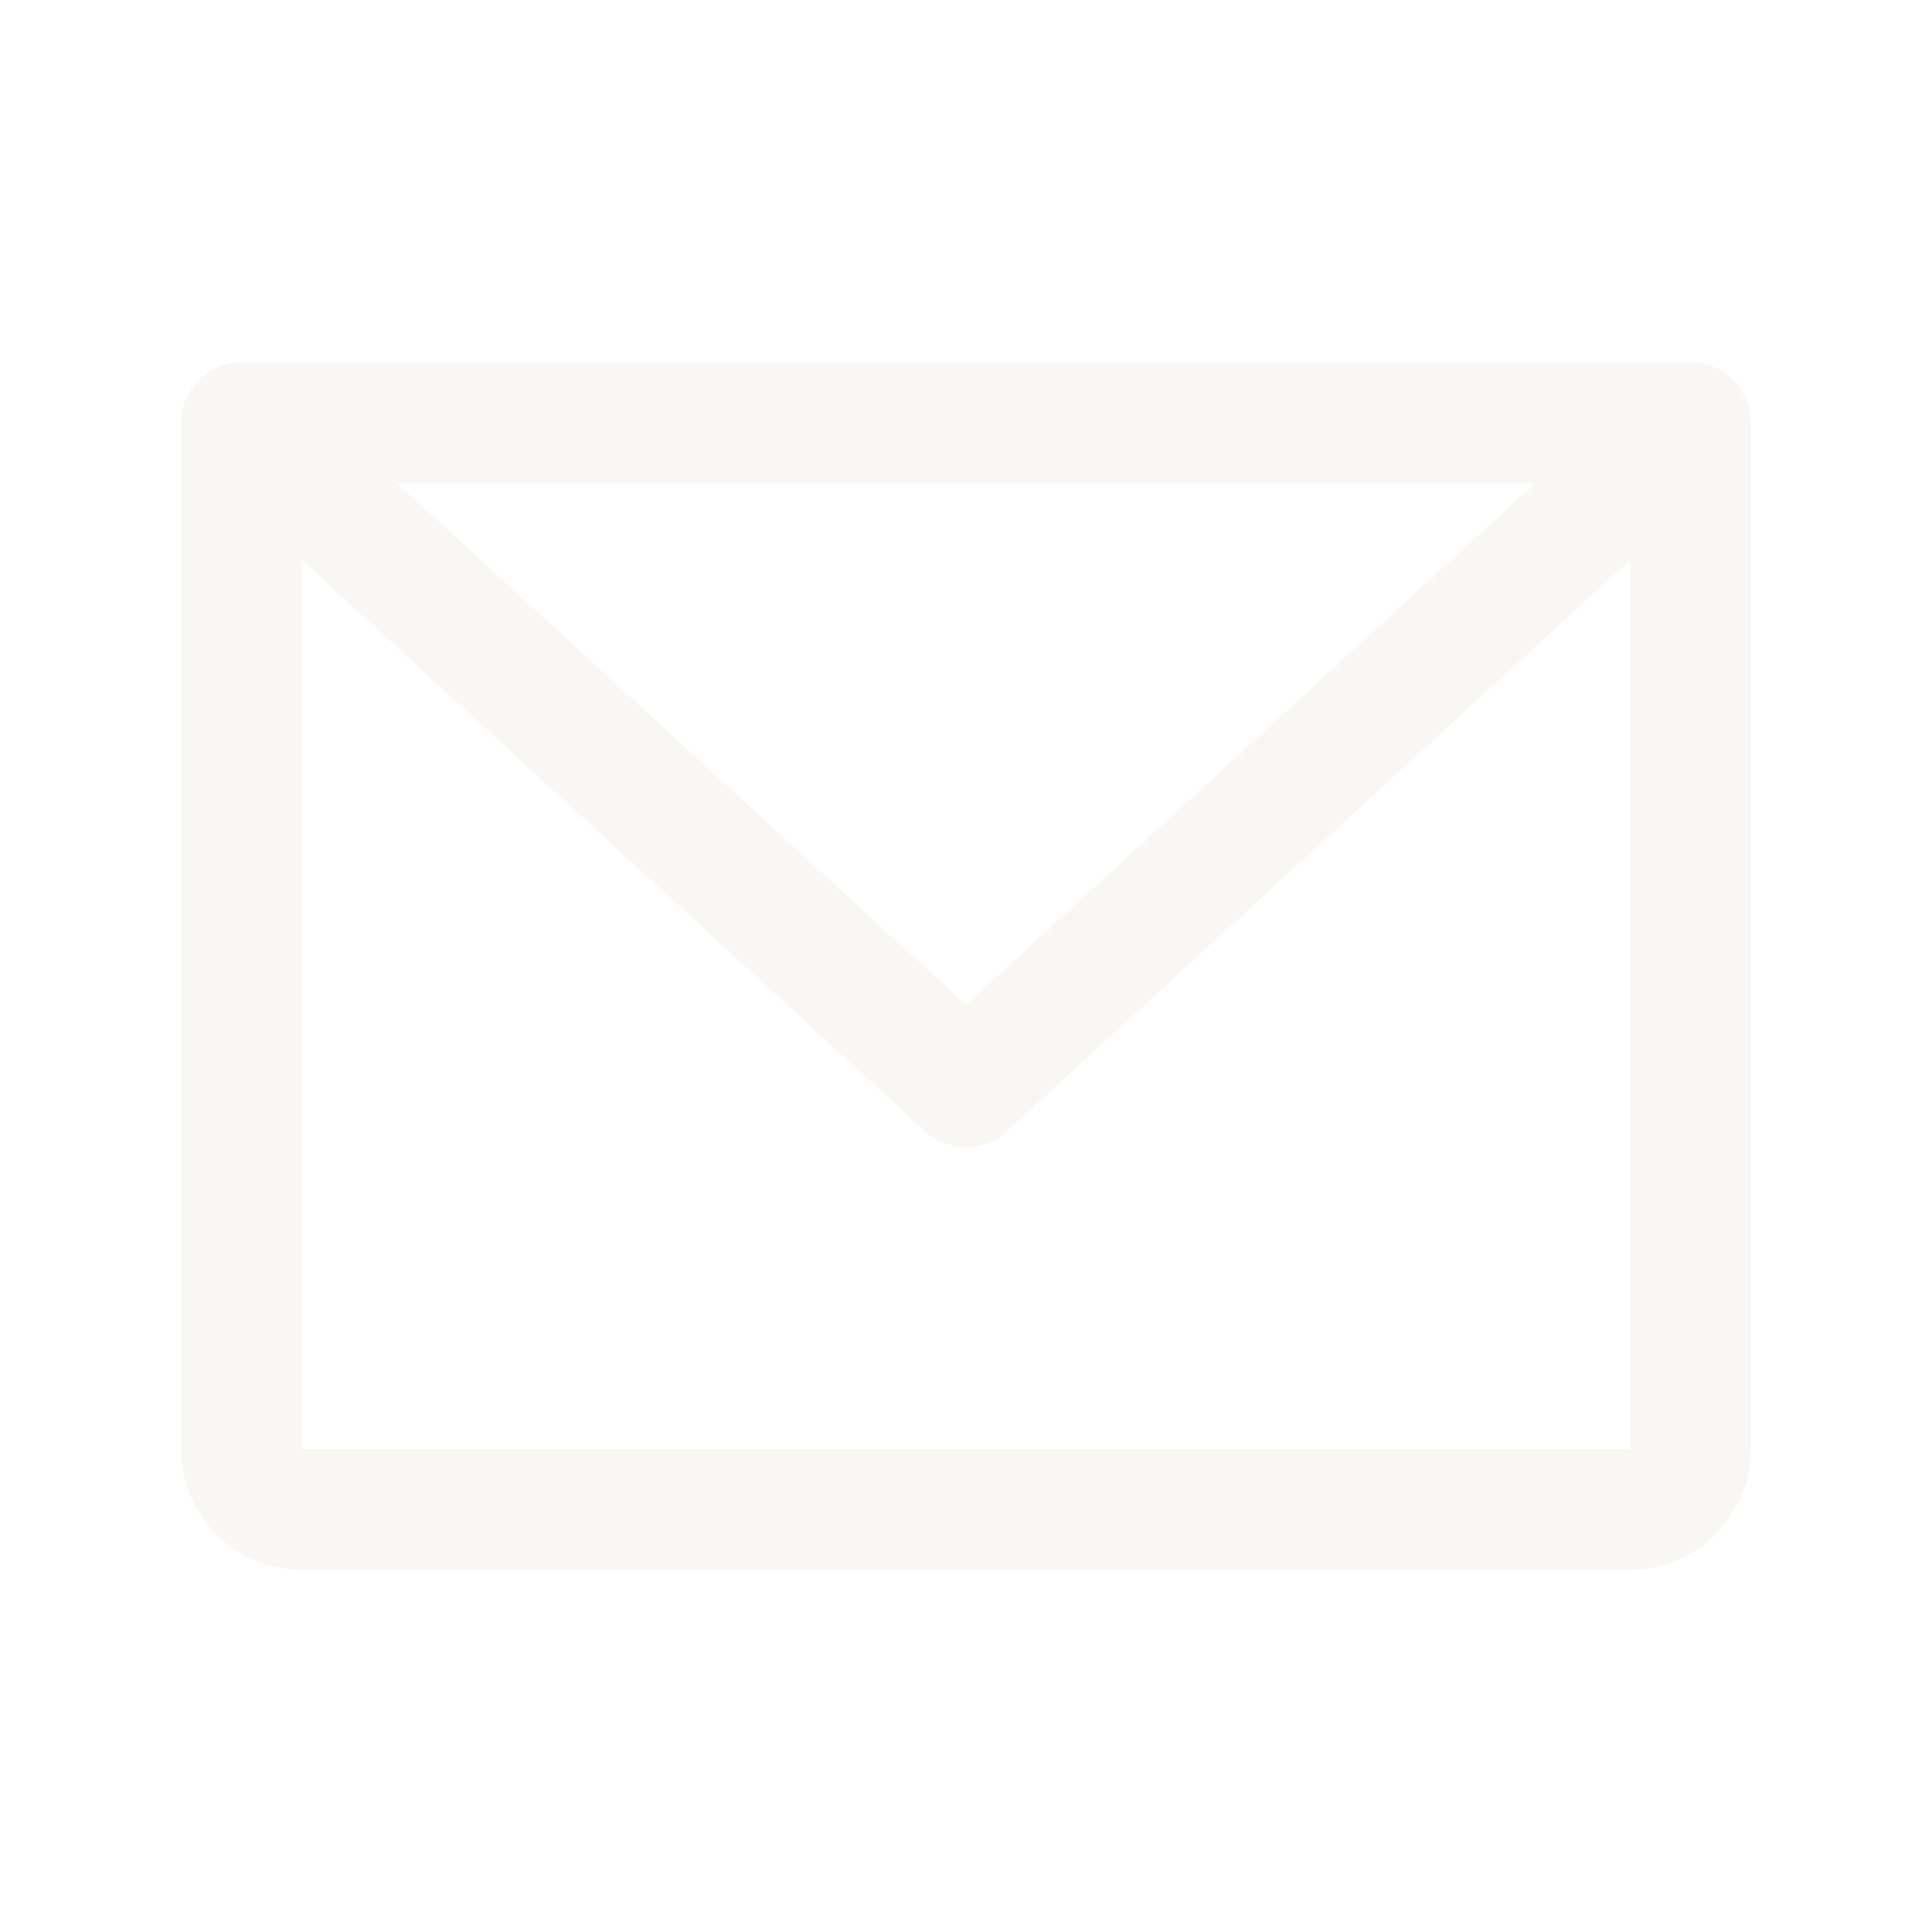
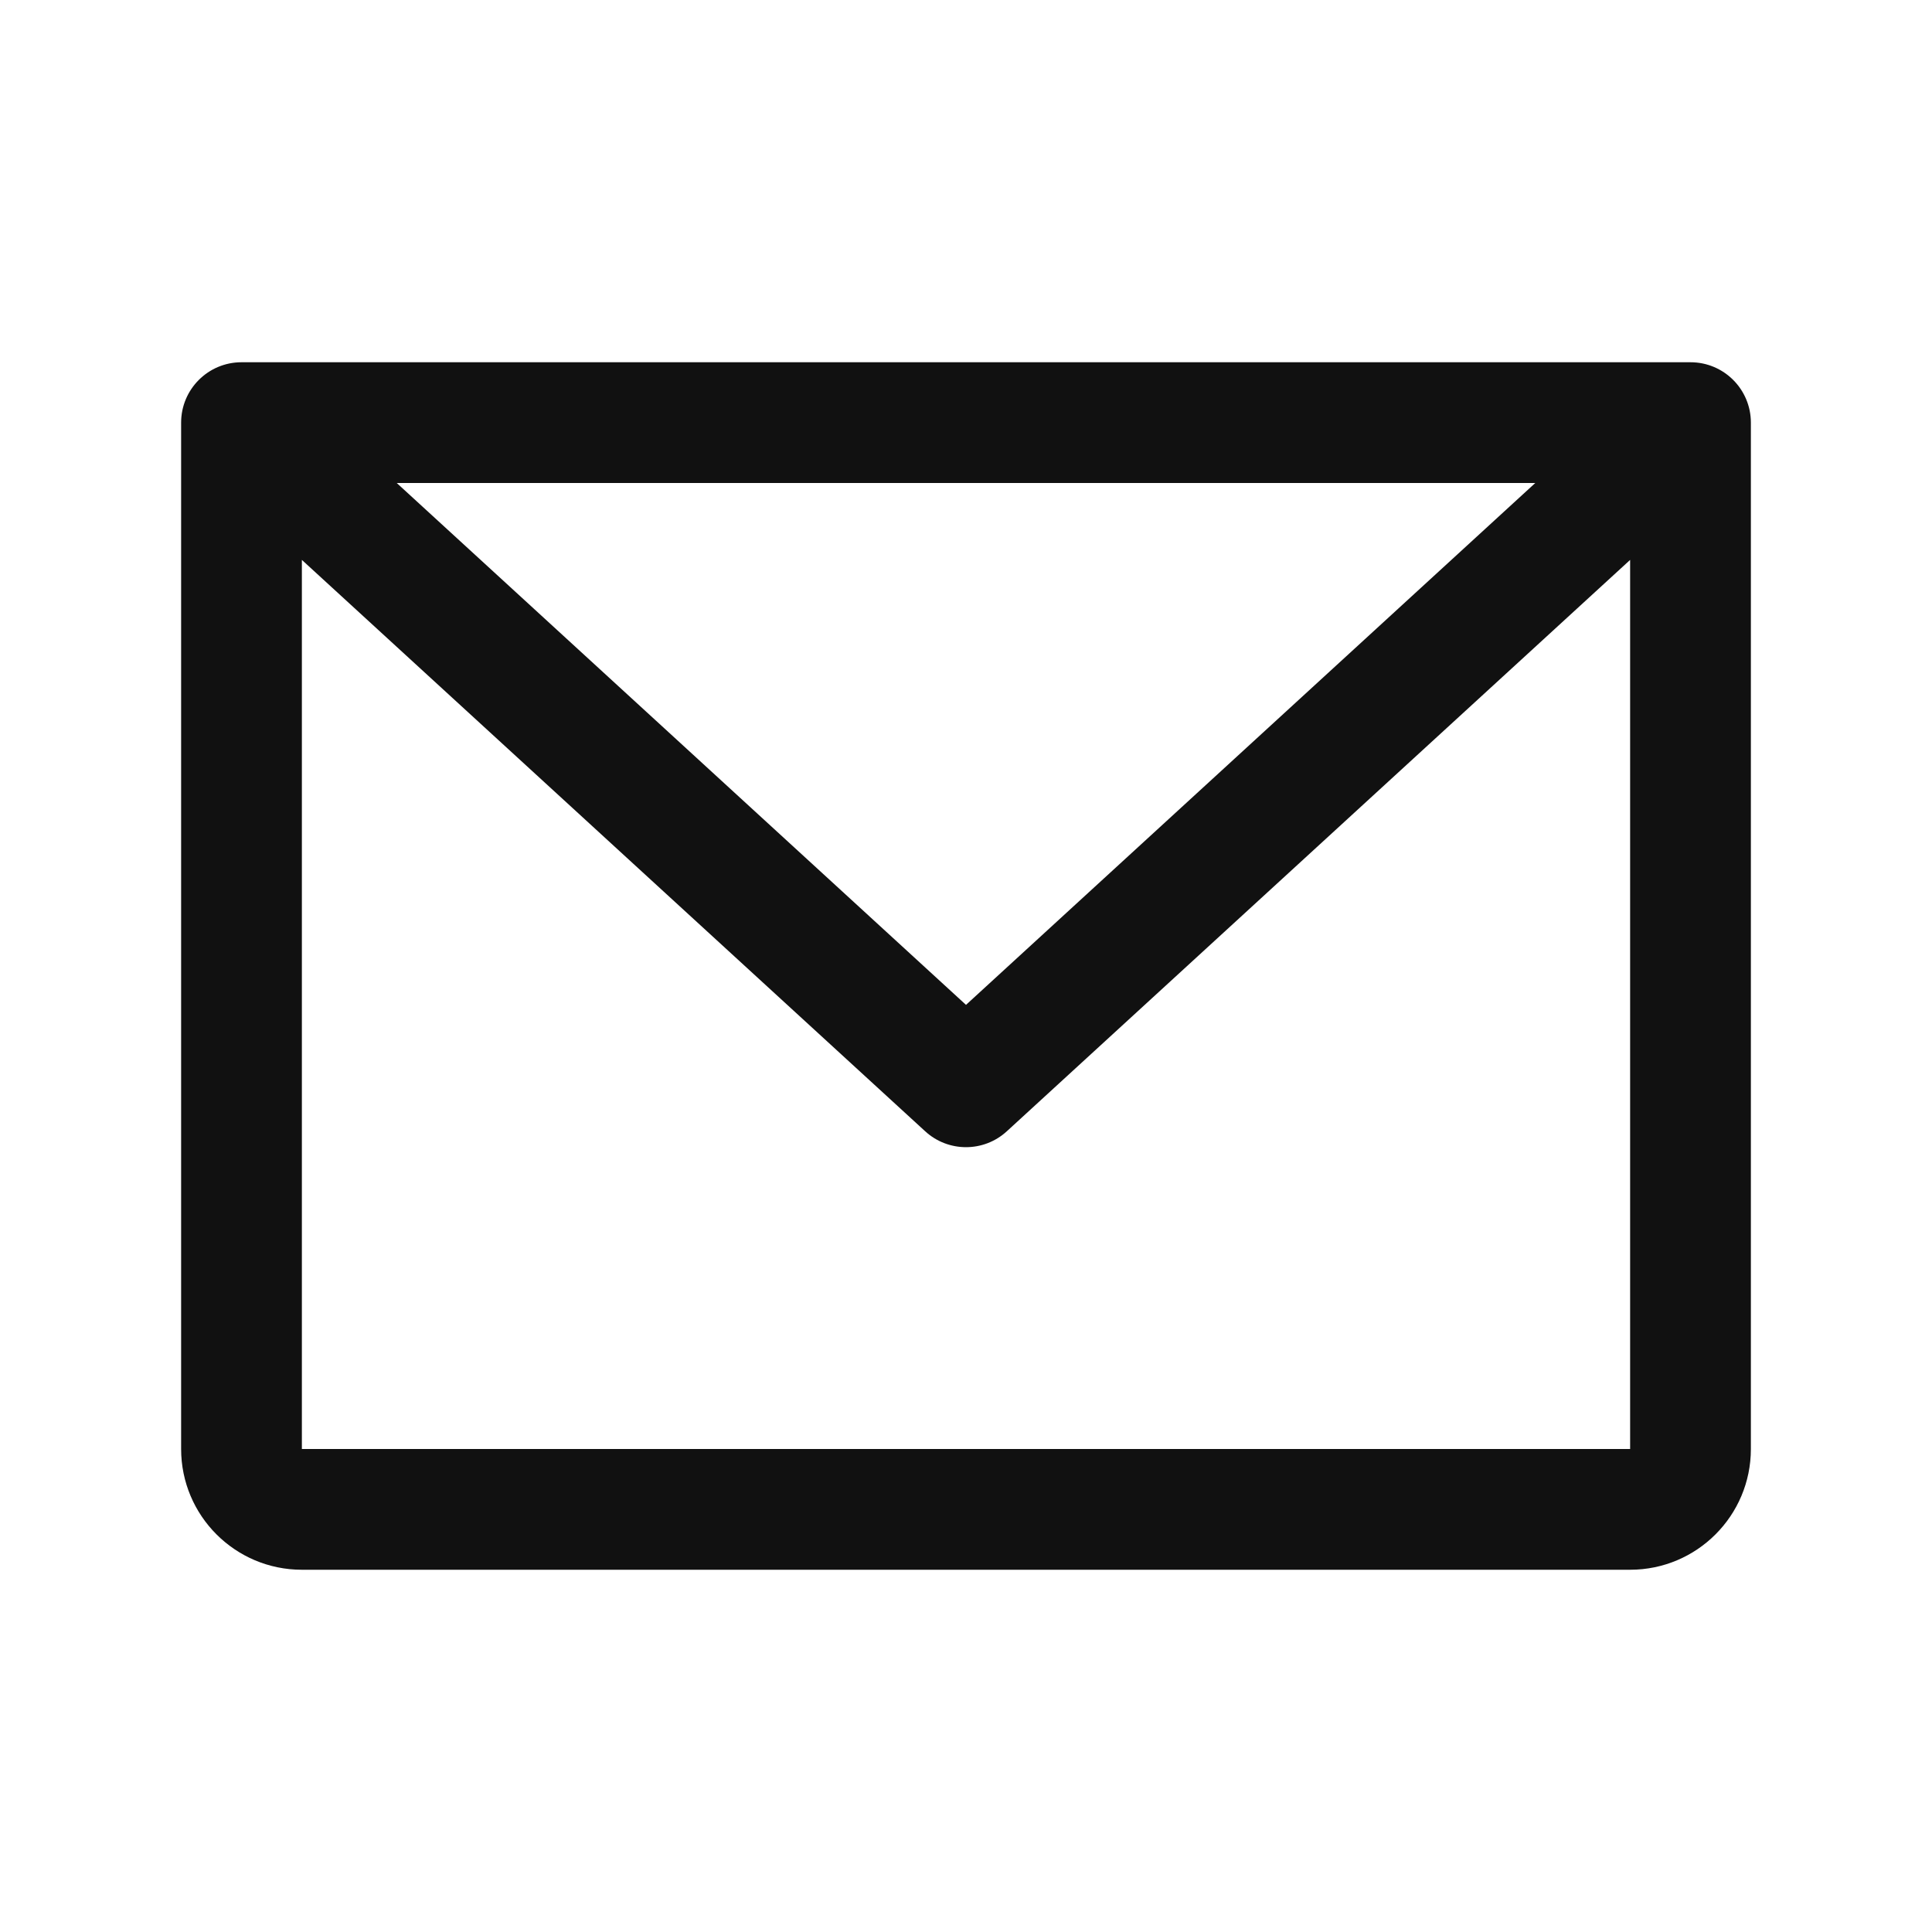
- <svg xmlns="http://www.w3.org/2000/svg" width="32" height="32" fill="#f8f7f4" viewBox="0 0 256 256">
+ <svg xmlns="http://www.w3.org/2000/svg" width="32" height="32" fill="#111" viewBox="0 0 256 256">
  <path d="M224,48H32a8,8,0,0,0-8,8V192a16,16,0,0,0,16,16H216a16,16,0,0,0,16-16V56A8,8,0,0,0,224,48ZM203.43,64,128,133.15,52.57,64ZM216,192H40V74.19l82.59,75.71a8,8,0,0,0,10.82,0L216,74.19V192Z" />
</svg>
